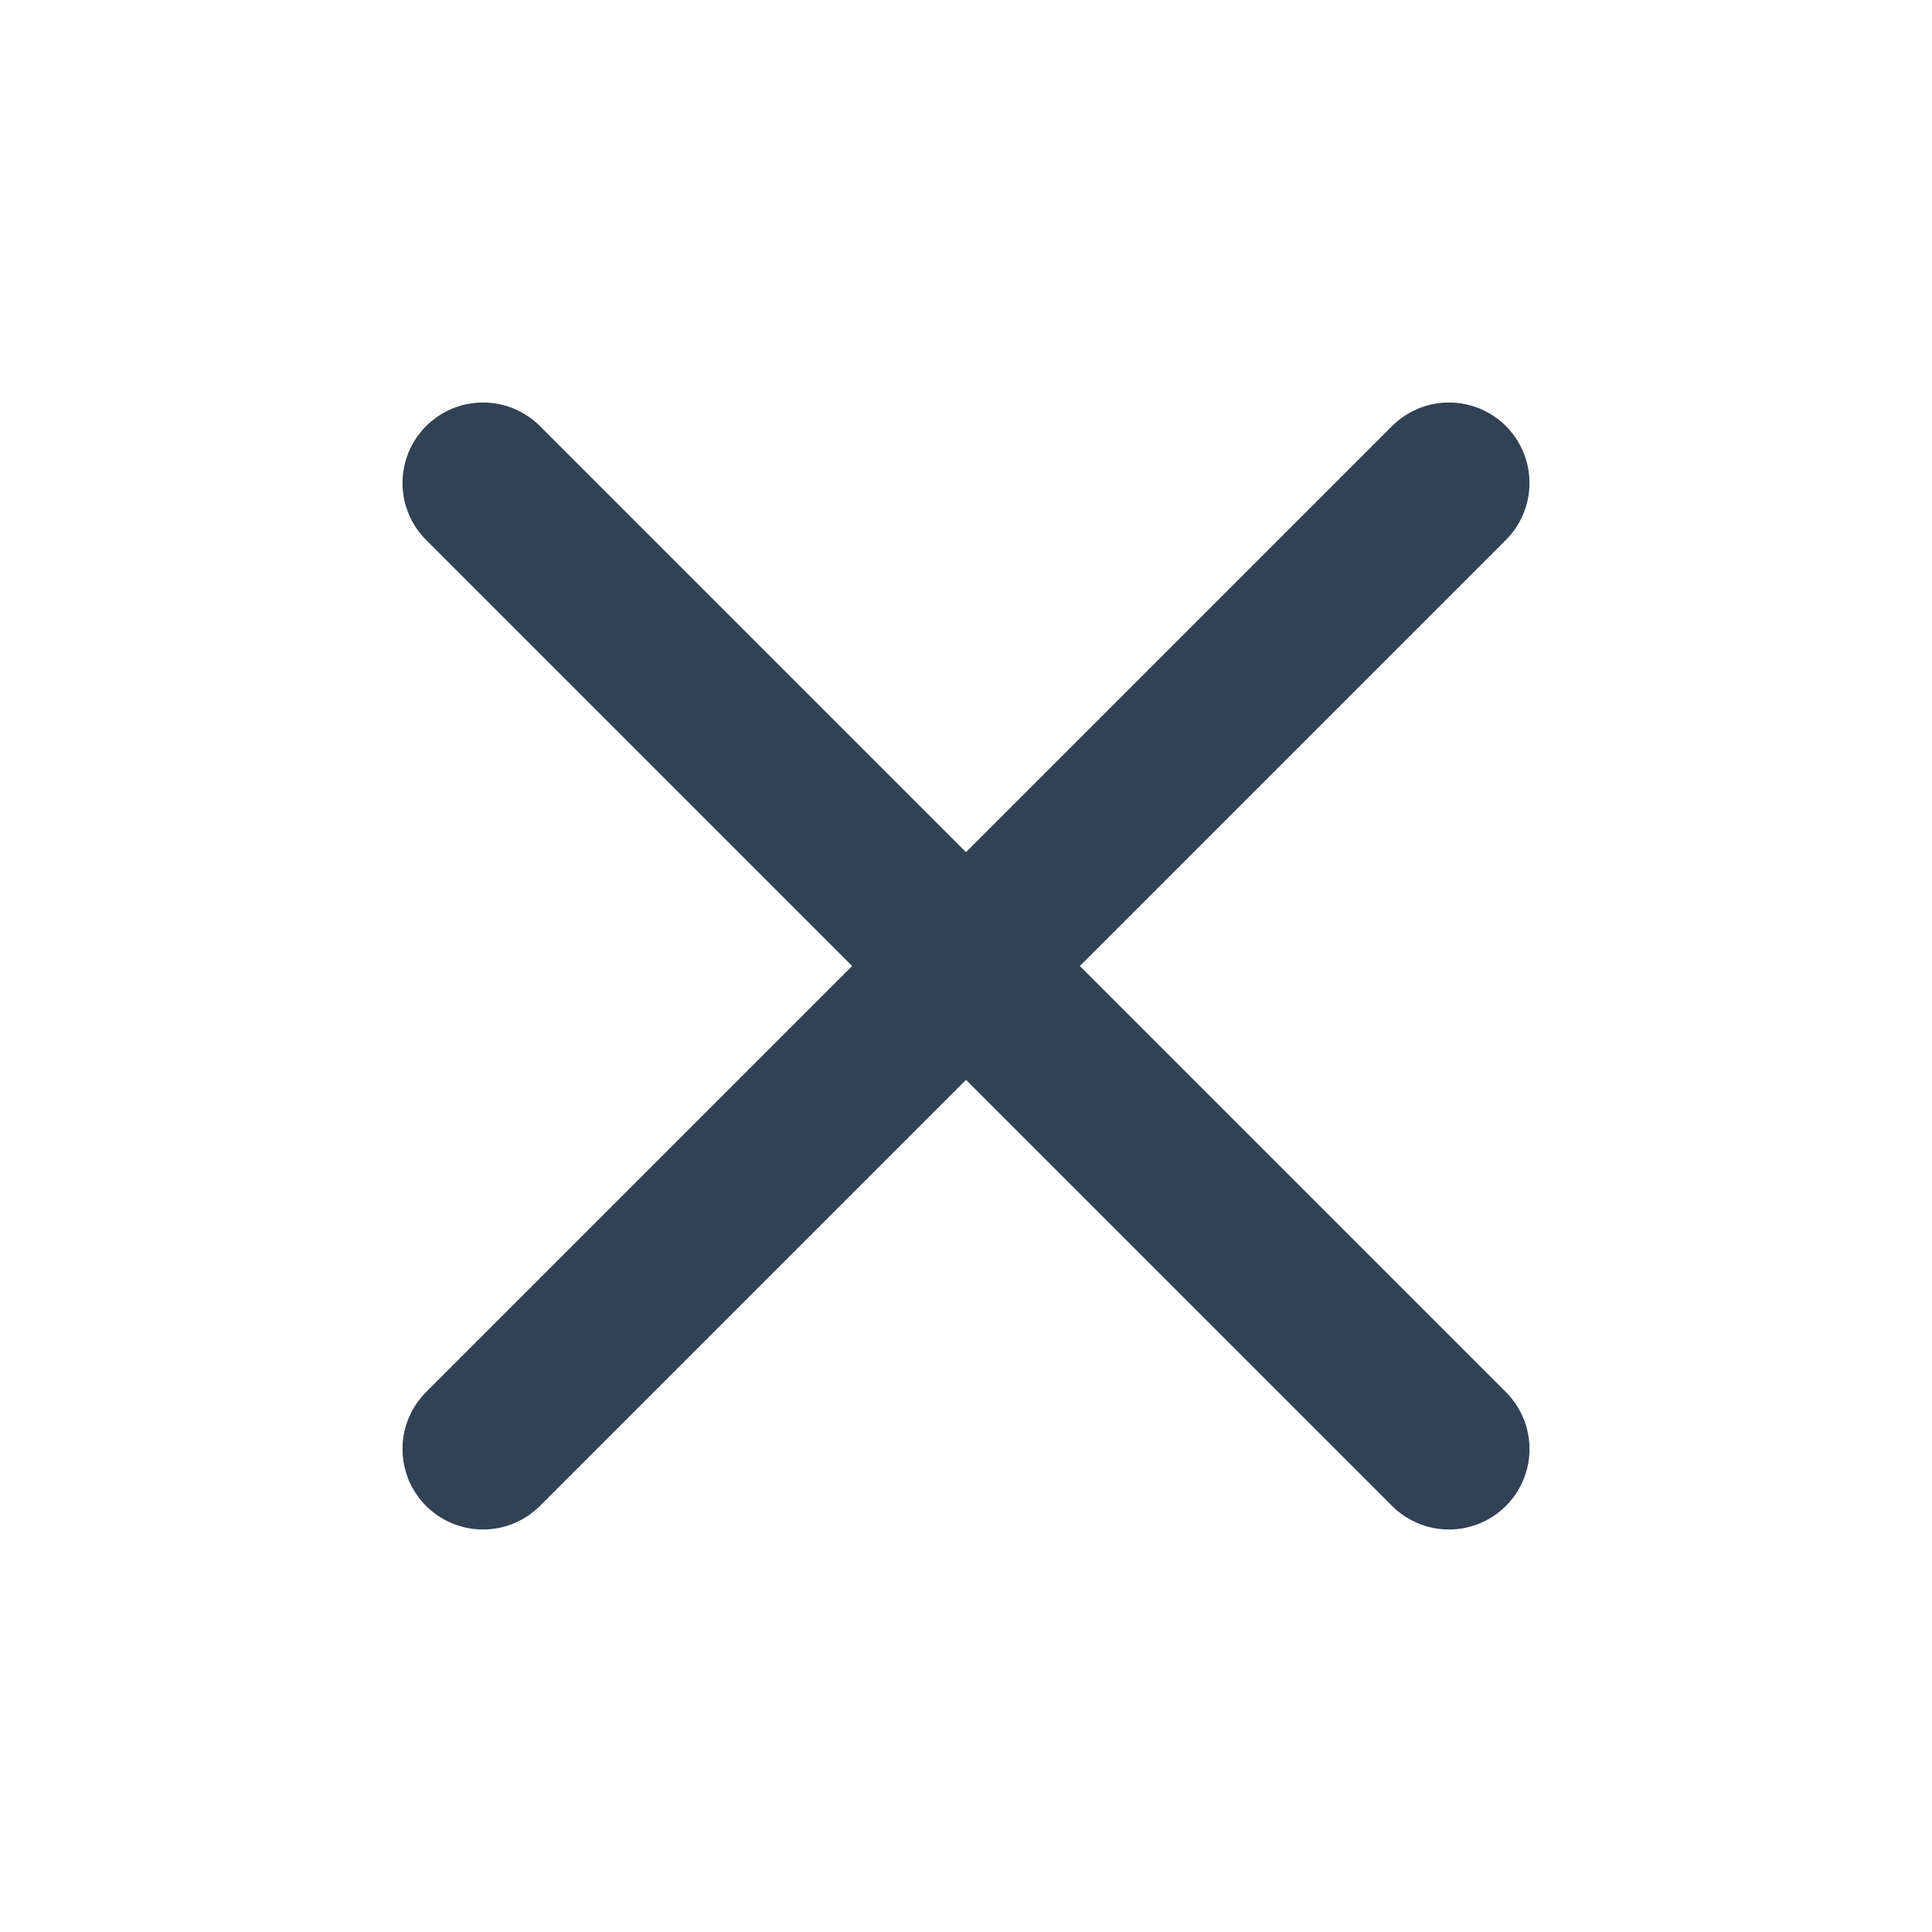
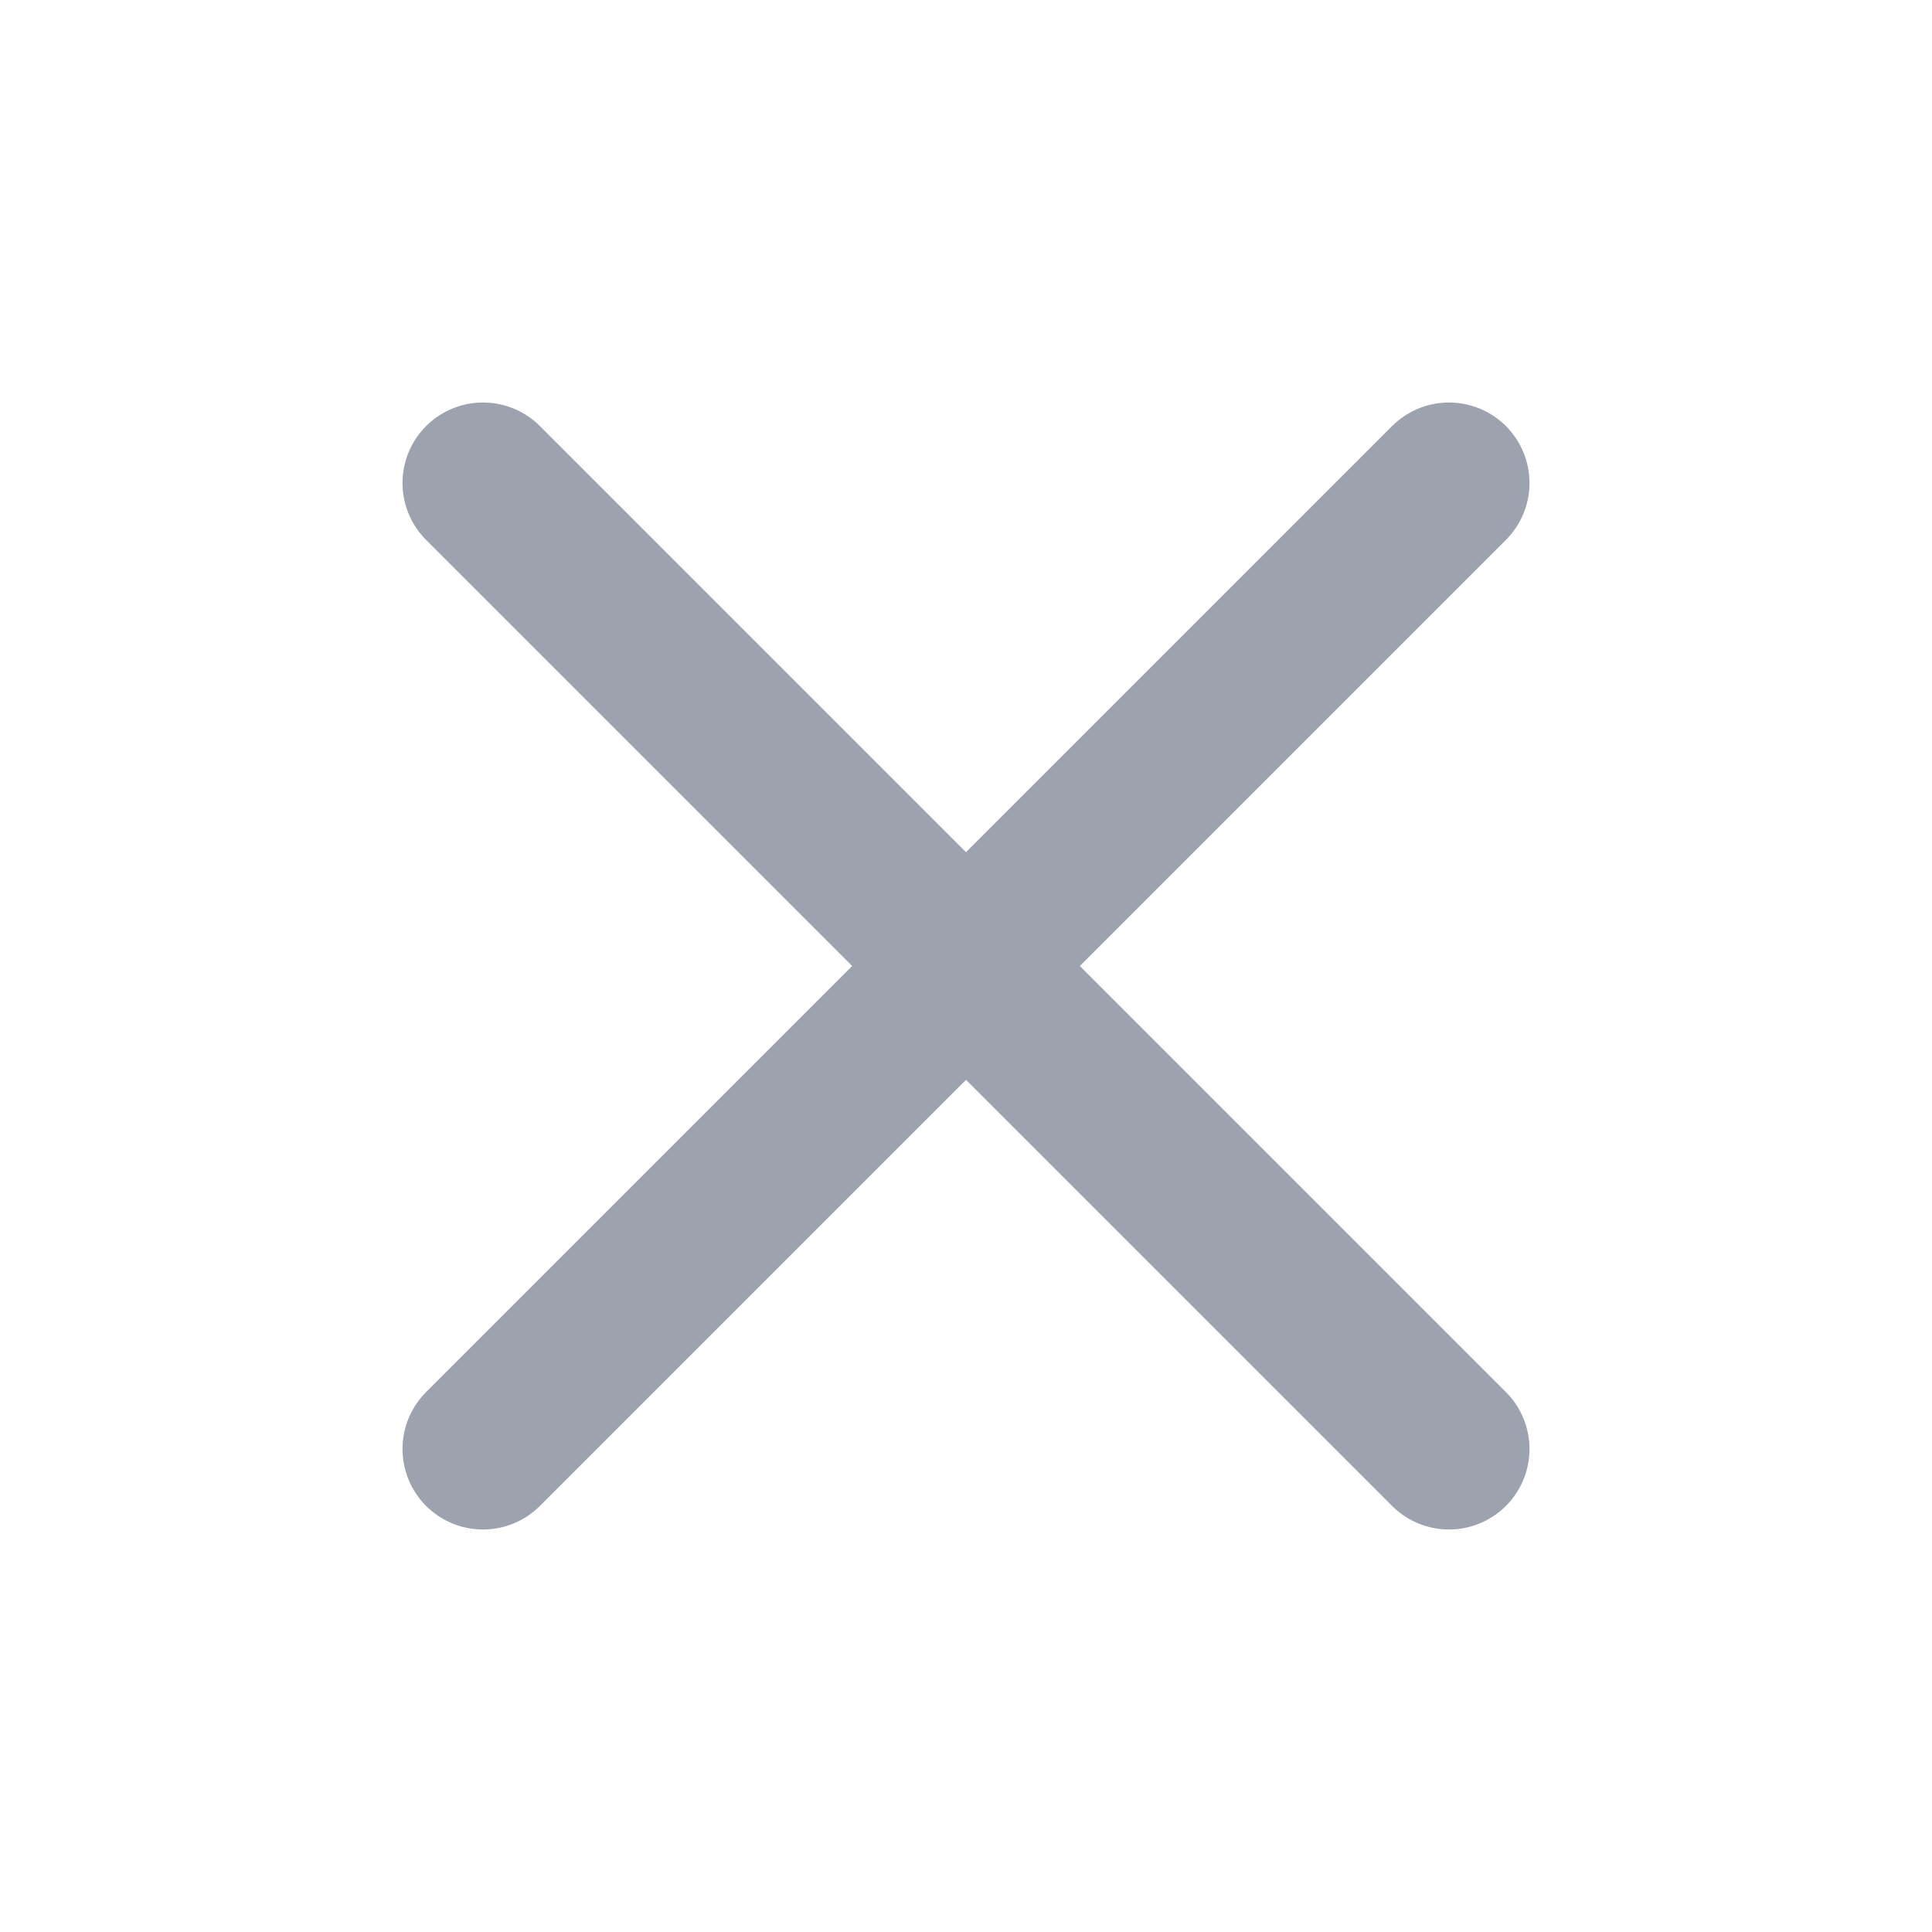
<svg xmlns="http://www.w3.org/2000/svg" width="24" height="24" viewBox="0 0 24 24" fill="none">
-   <path d="M18 6L6 18M6 6L18 18" stroke="#334155" stroke-width="2" stroke-linecap="round" stroke-linejoin="round" />
+   <path d="M18 6L6 18M6 6L18 18" stroke="#9CA3AF" stroke-width="2" stroke-linecap="round" stroke-linejoin="round" />
</svg>
